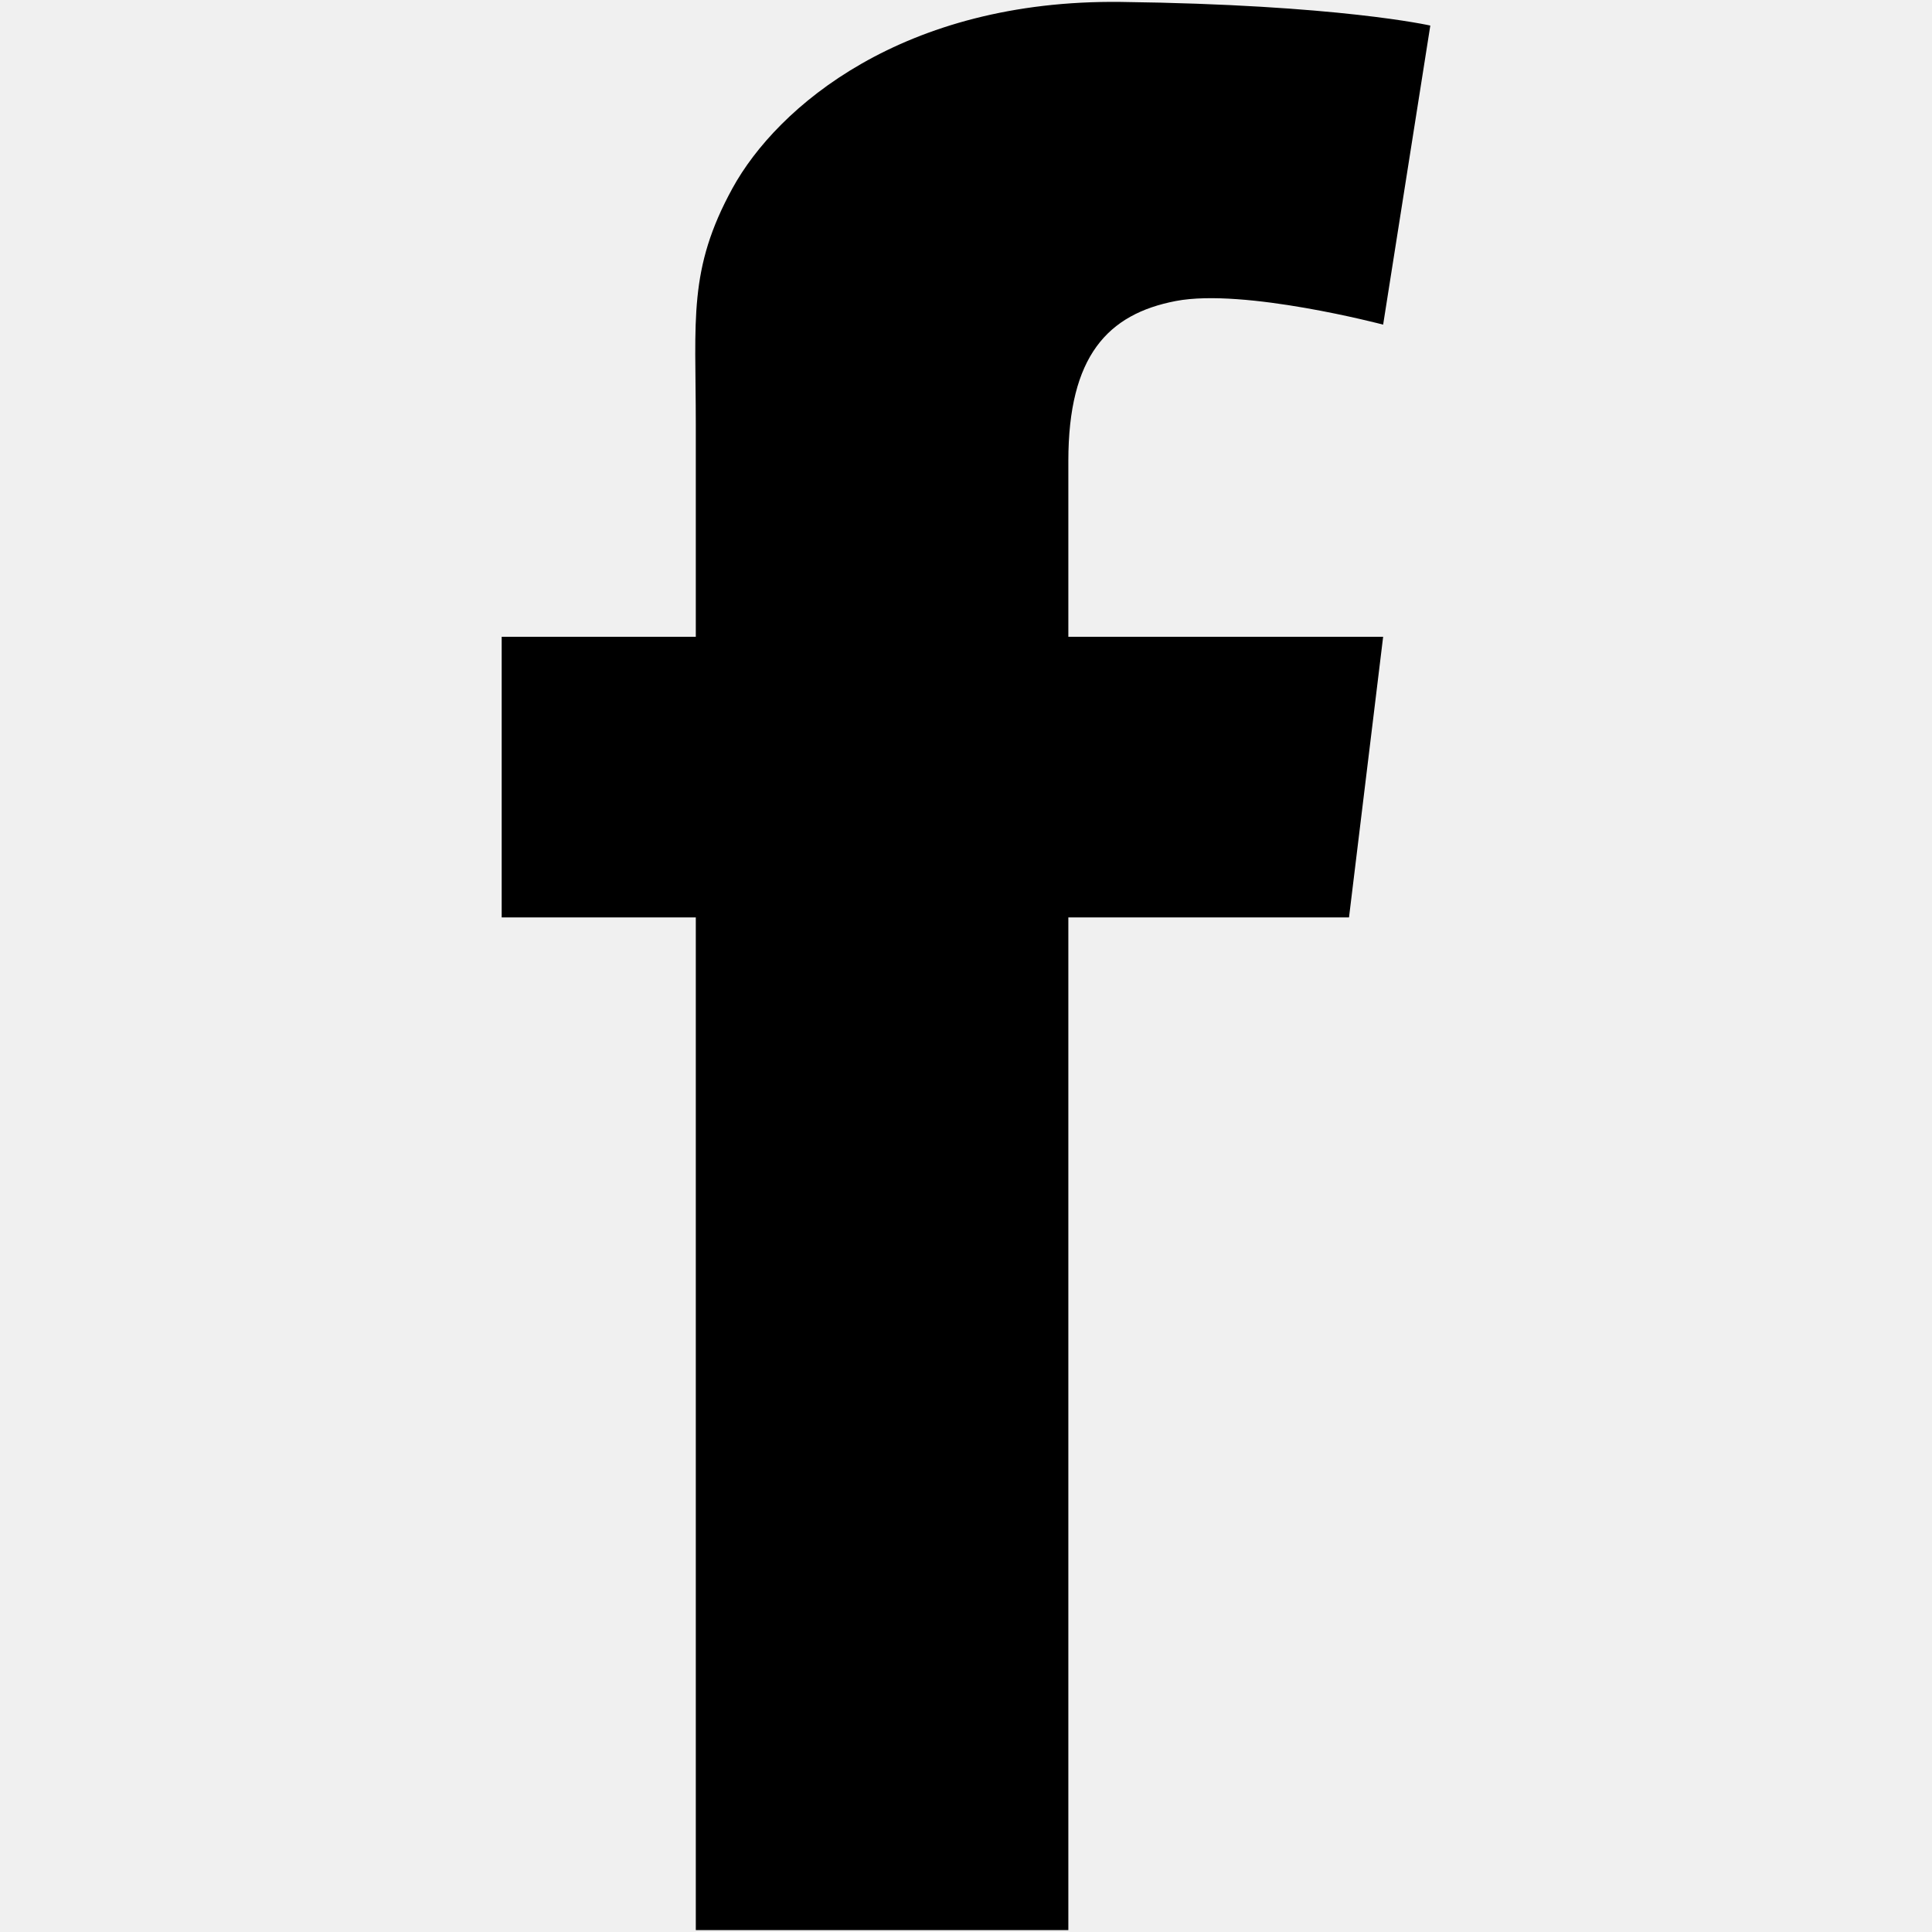
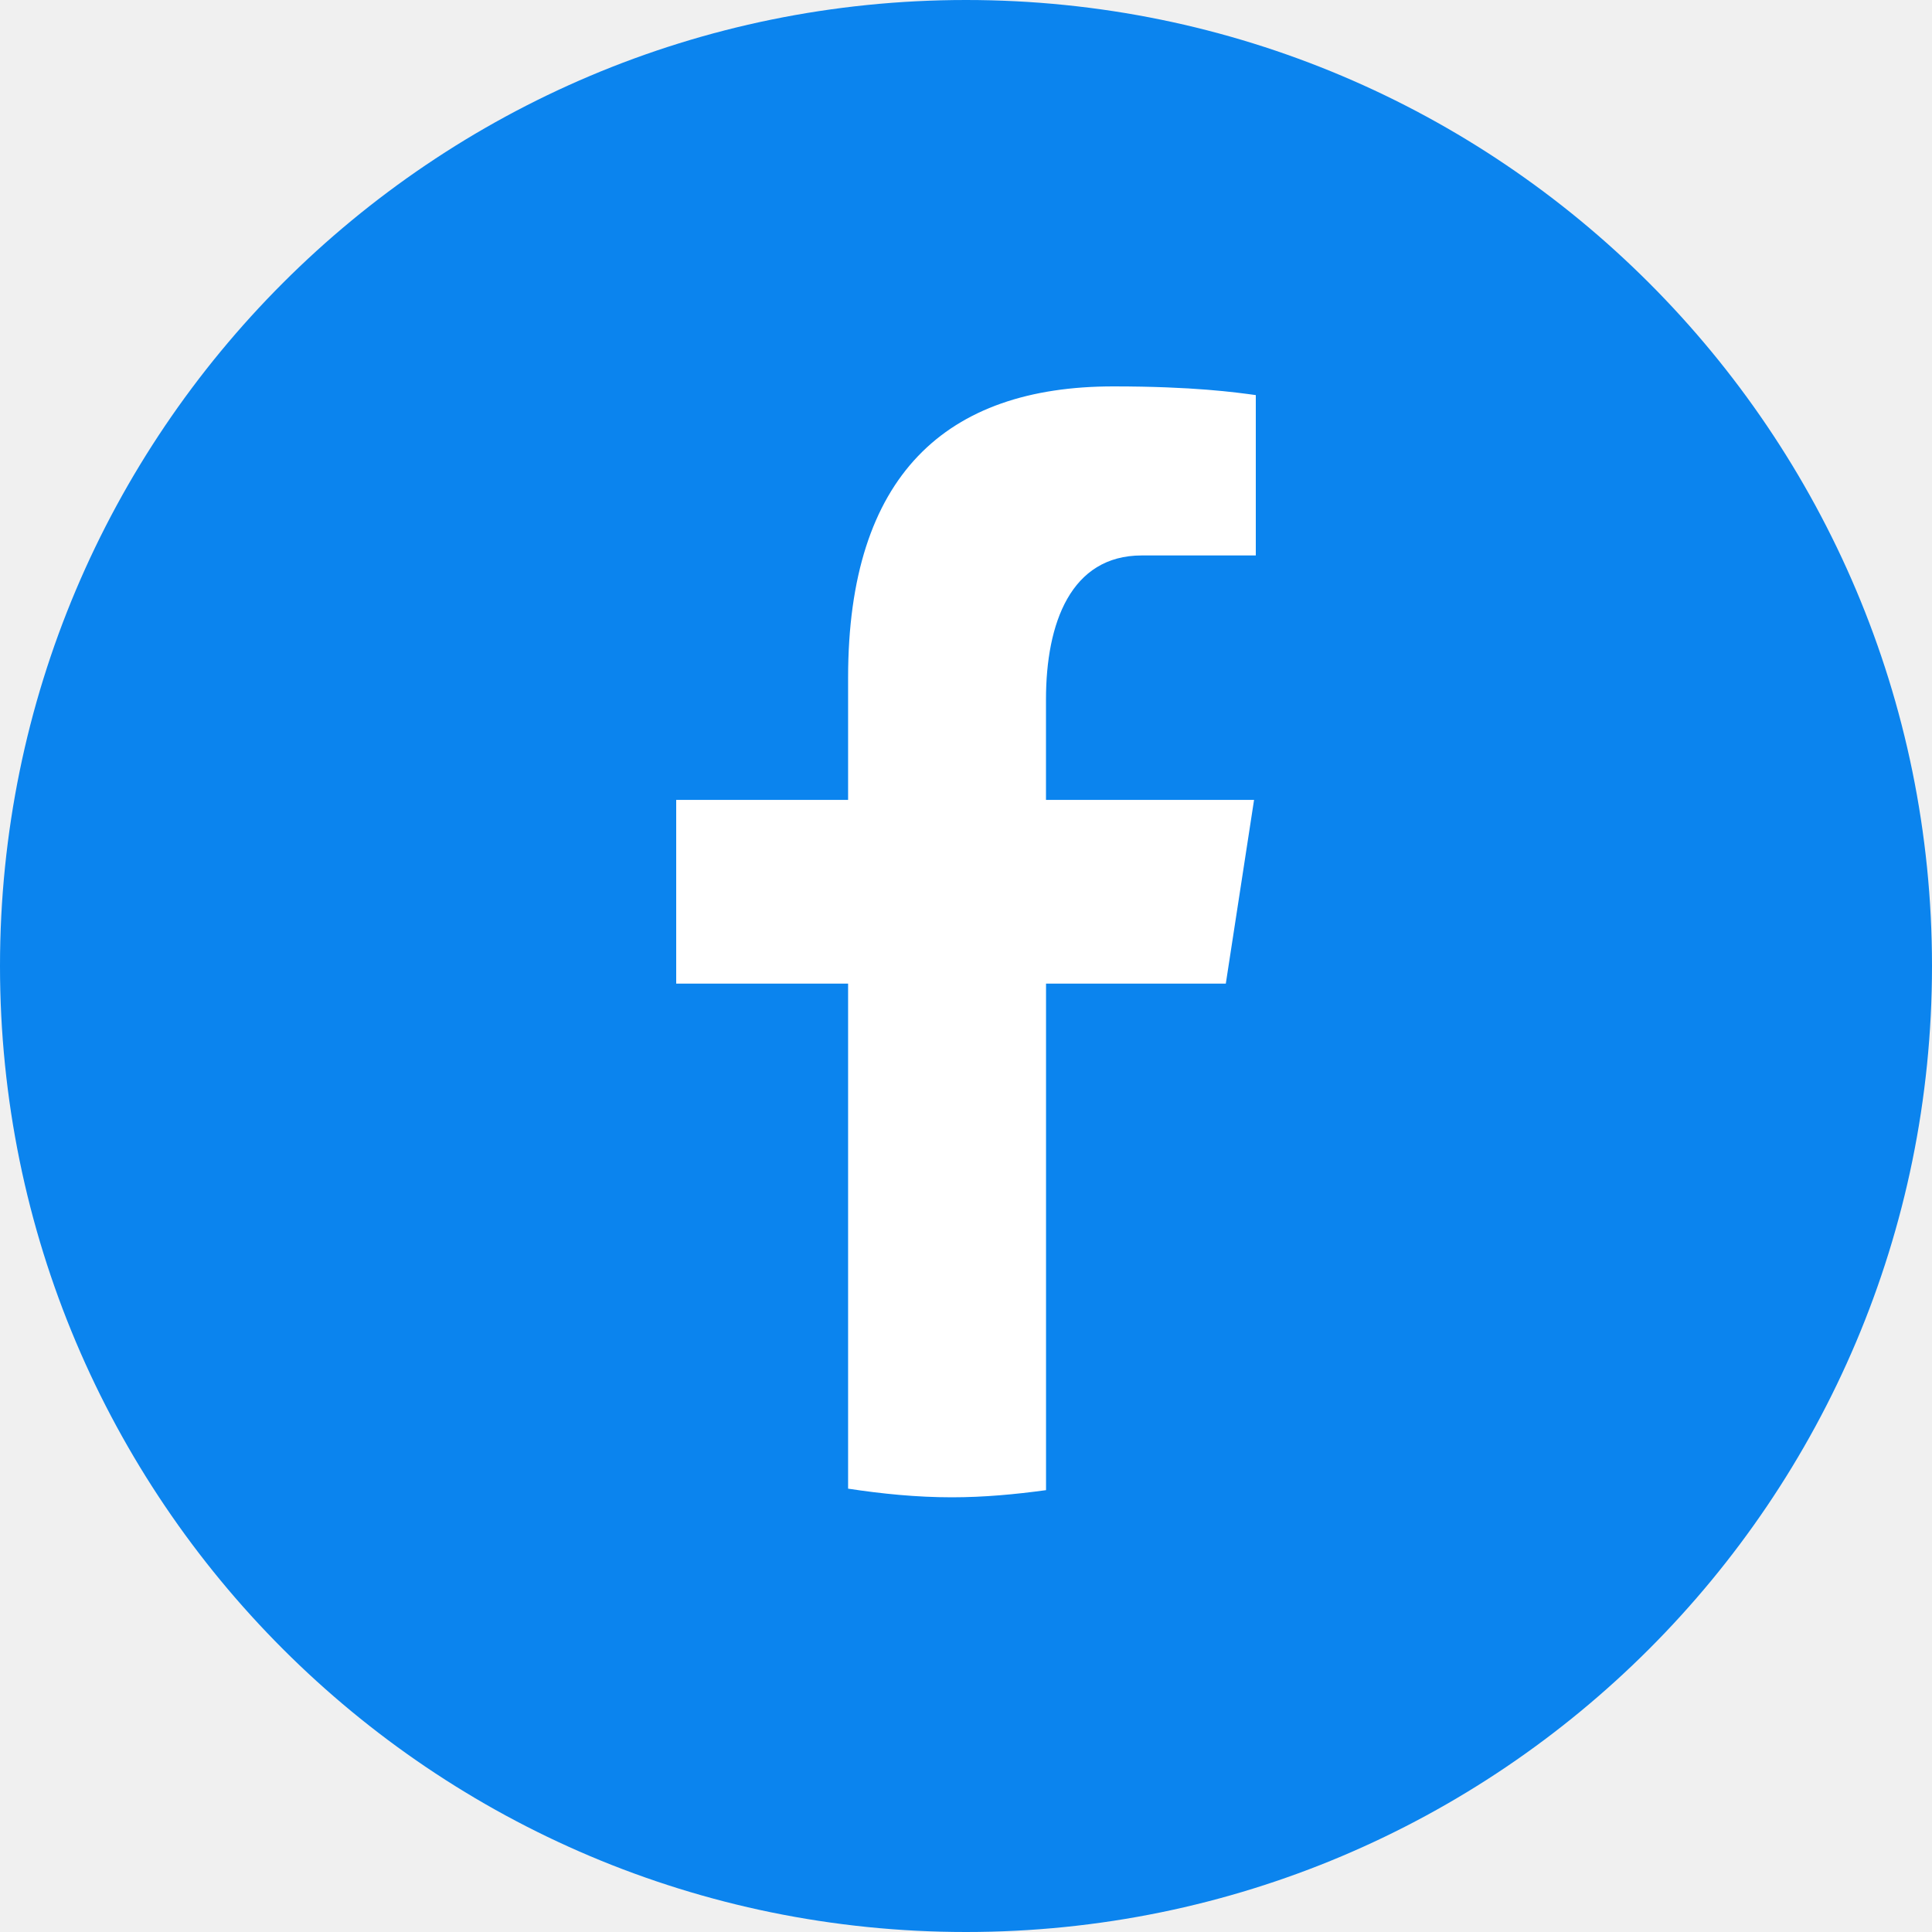
- <svg xmlns="http://www.w3.org/2000/svg" fill="currentColor" version="1.1" viewBox="0 0 512 512" xml:space="preserve">
-   <path style="display: inline;" d="M283.122,122.174c0,5.24,0,22.319,0,46.583h83.424l-9.045,74.367h-74.379   c0,114.688,0,268.375,0,268.375h-98.726c0,0,0-151.653,0-268.375h-51.443v-74.367h51.443c0-29.492,0-50.463,0-56.302   c0-27.82-2.096-41.02,9.725-62.578C205.948,28.32,239.308-0.174,297.007,0.512c57.713,0.711,82.04,6.263,82.04,6.263   l-12.501,79.257c0,0-36.853-9.731-54.942-6.263C293.539,83.238,283.122,94.366,283.122,122.174z">
- 
- </path>
+ <svg xmlns="http://www.w3.org/2000/svg" width="40" height="40" viewBox="0 0 40 40" fill="none">
+   <rect width="40" height="40" rx="20" fill="#0B84EE" />
+   <path d="M21.657 20.365H25.379L25.964 16.561H21.656V14.481C21.656 12.901 22.17 11.5 23.639 11.5H26V8.18C25.585 8.123 24.708 8 23.05 8C19.588 8 17.559 9.839 17.559 14.03V16.561H14V20.365H17.559V30.821C18.263 30.928 18.977 31 19.71 31C20.372 31 21.019 30.939 21.657 30.852V20.365Z" fill="white" />
</svg>
